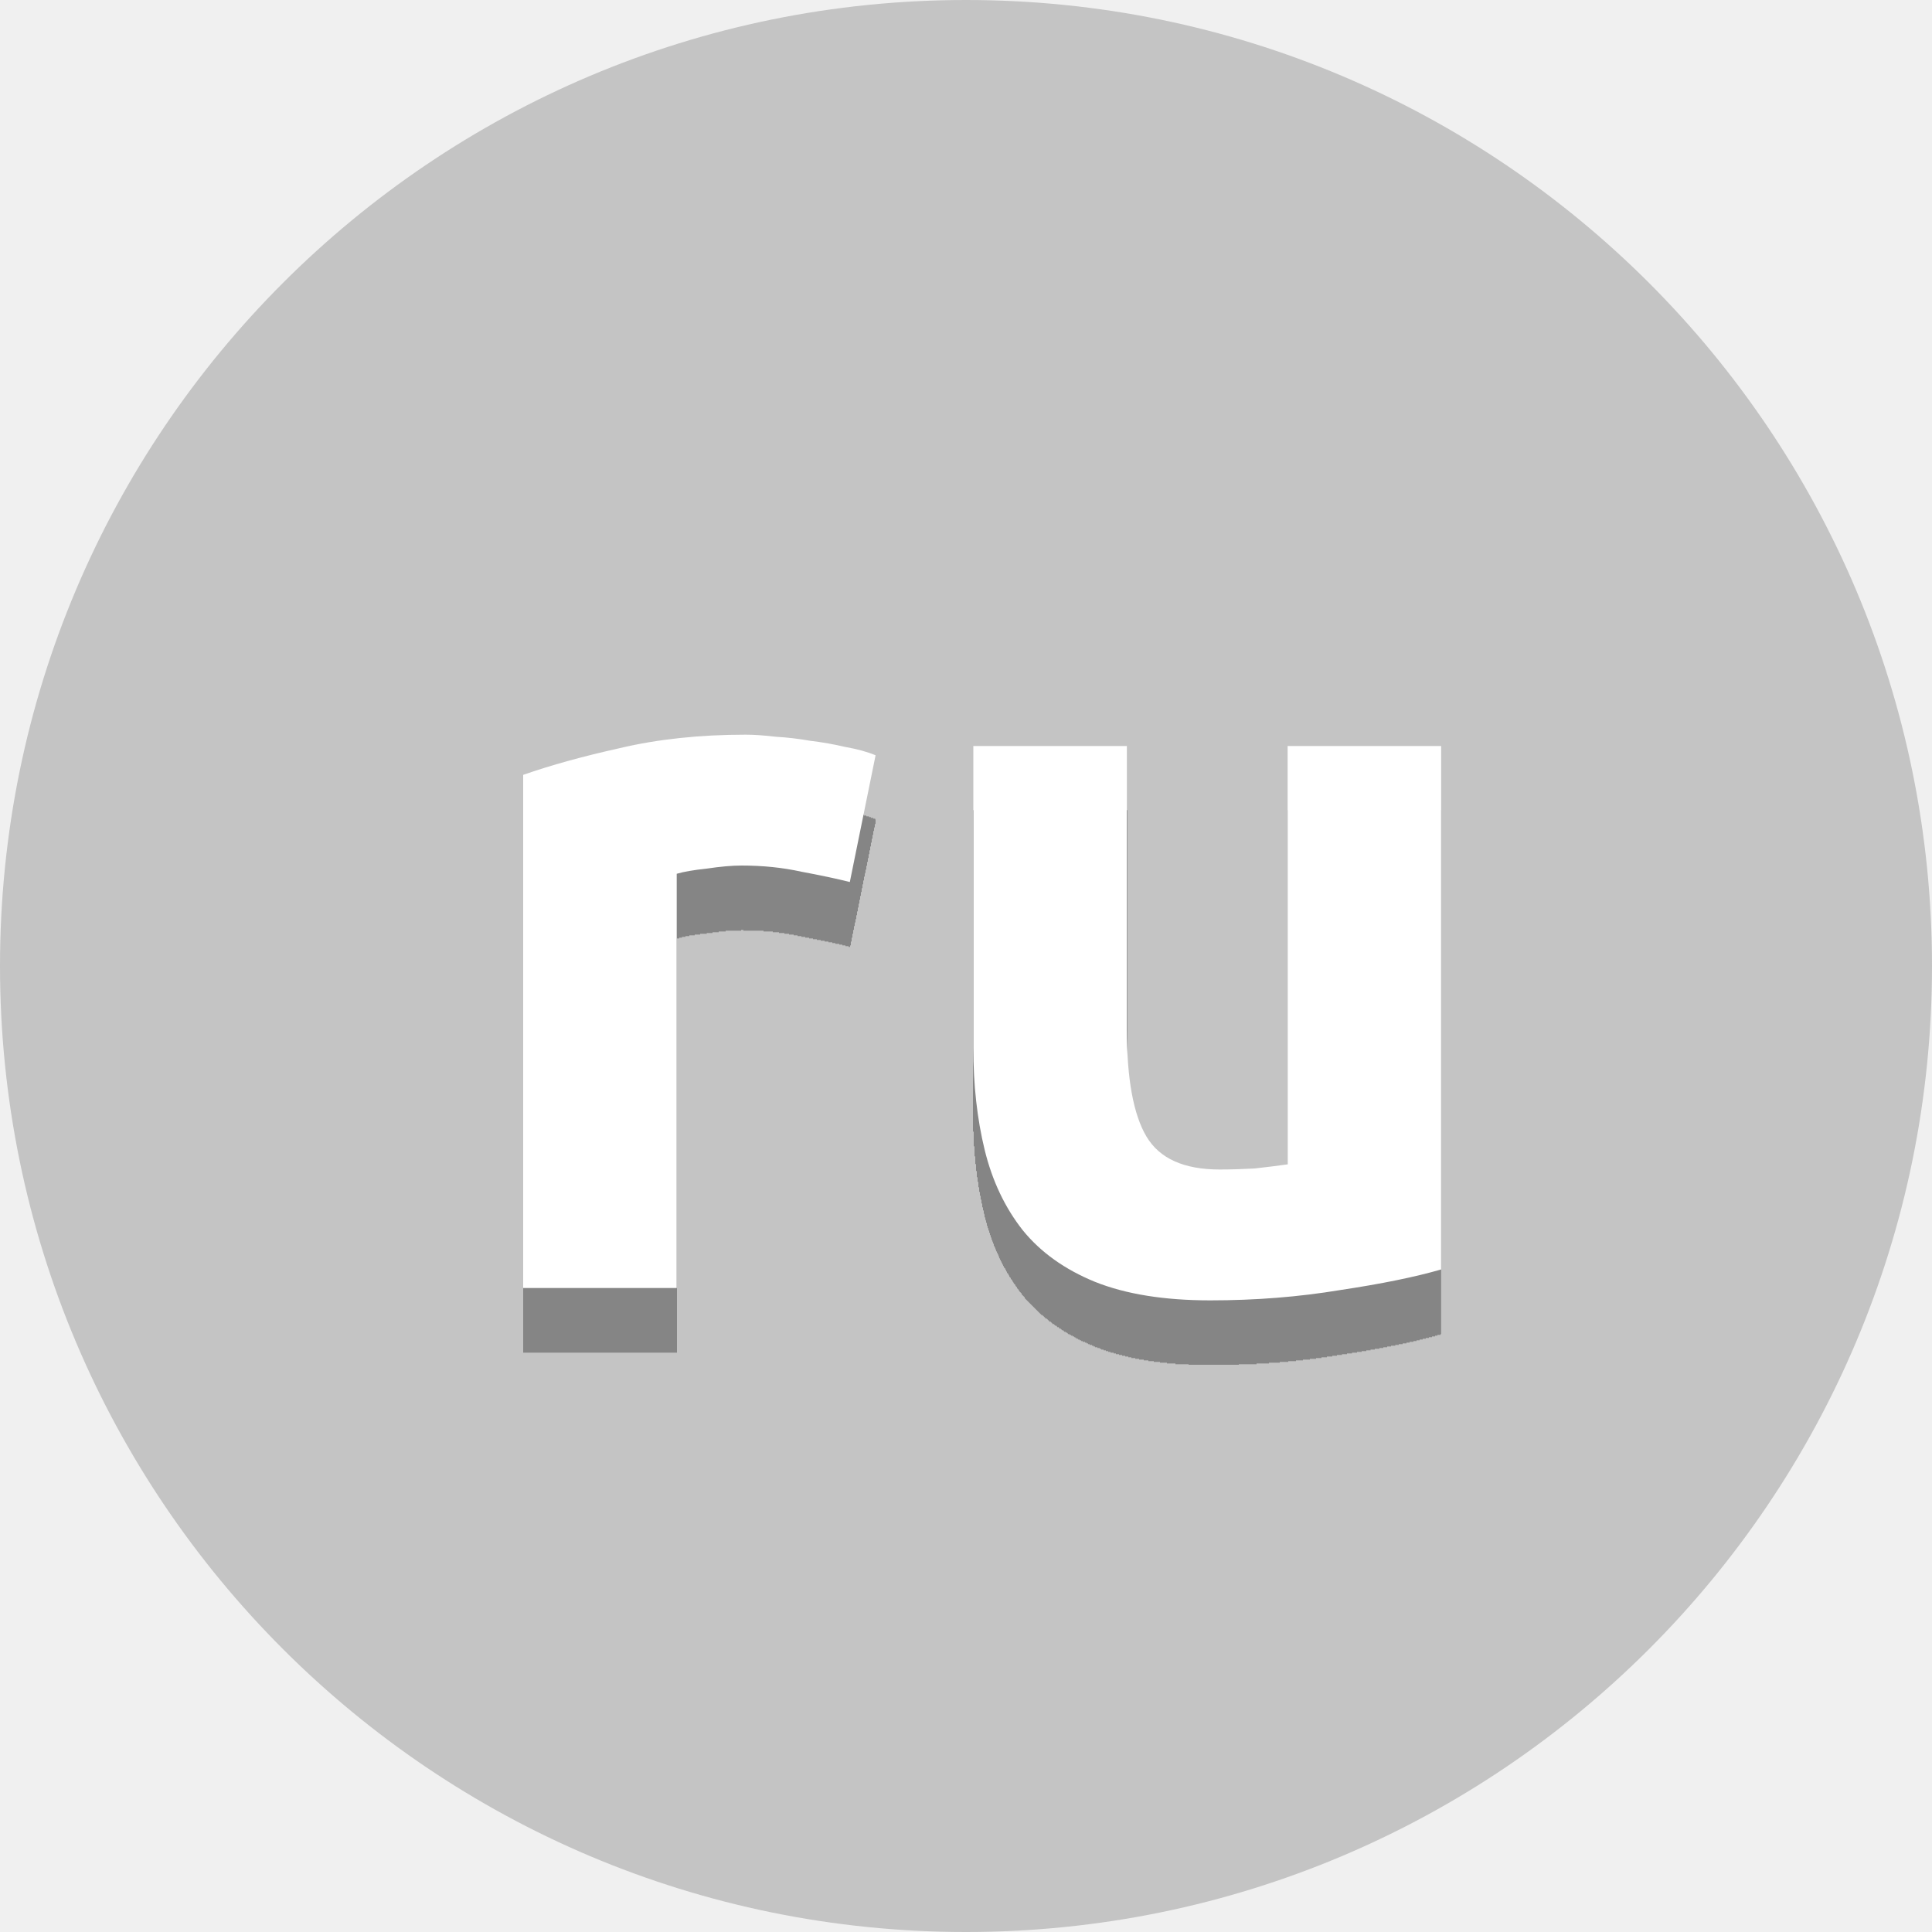
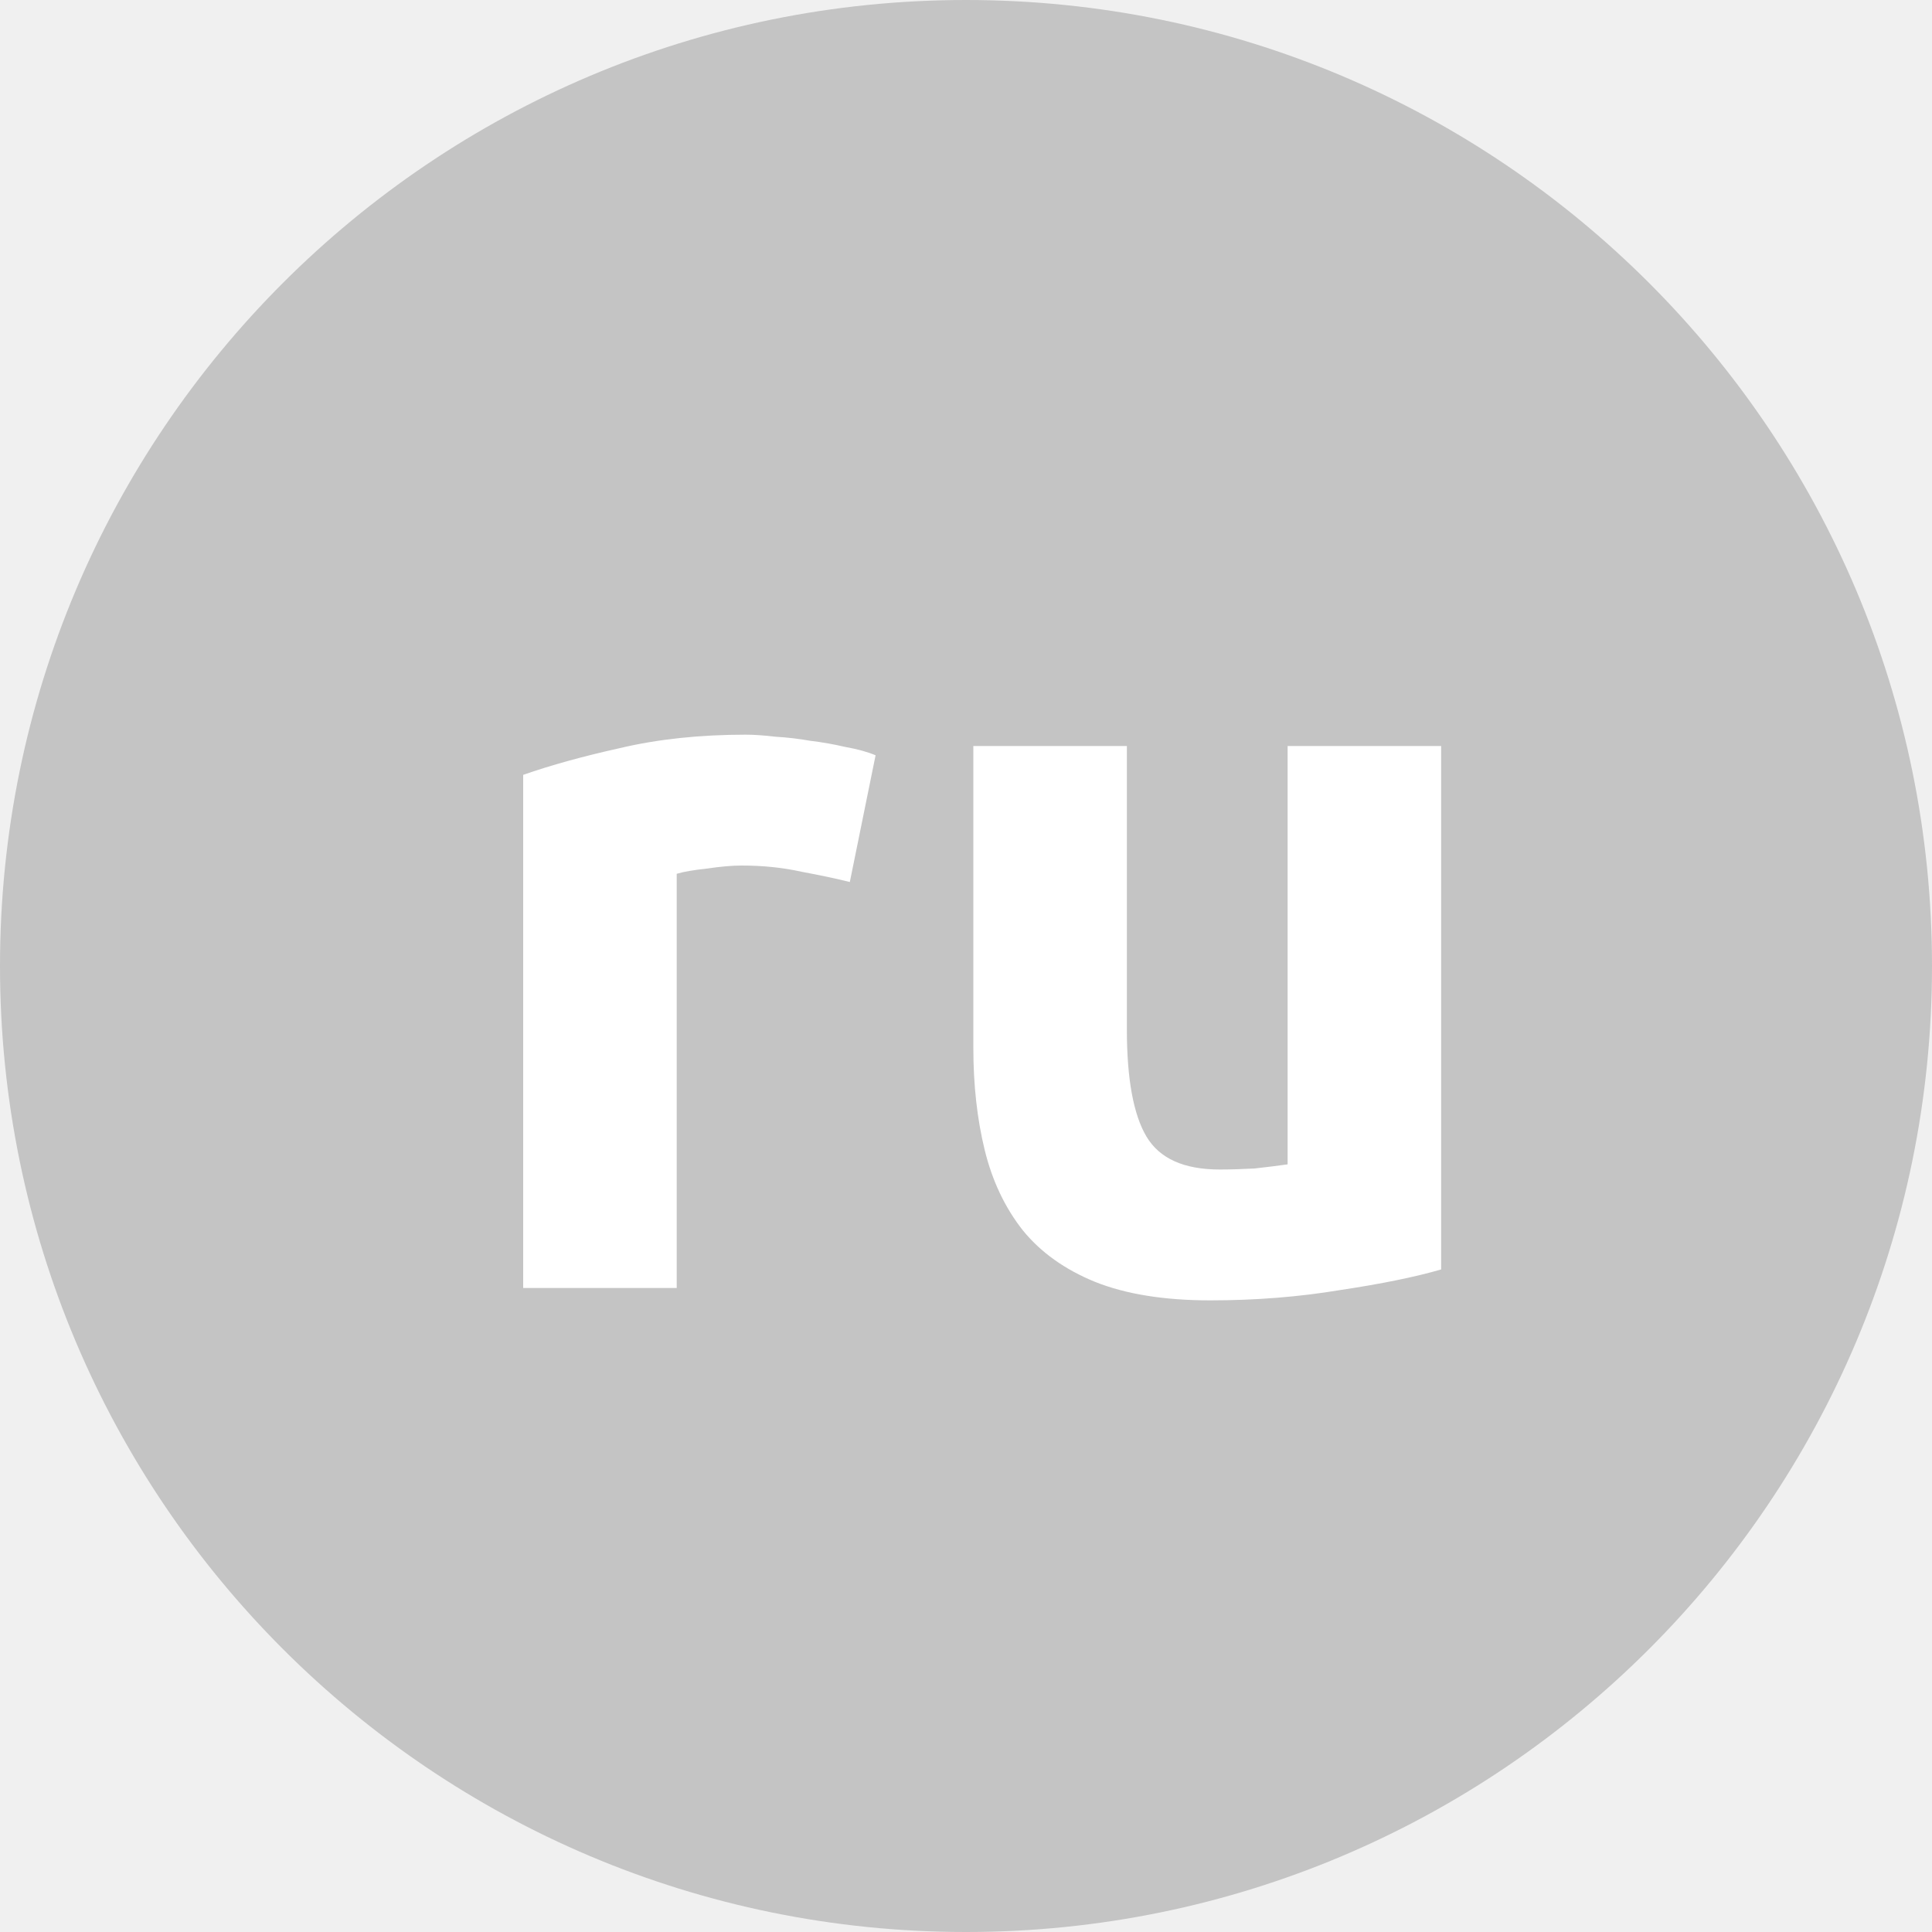
<svg xmlns="http://www.w3.org/2000/svg" width="60" height="60" viewBox="0 0 60 60" fill="none">
  <circle cx="30" cy="30" r="30" fill="#C4C4C4" />
-   <g filter="url(#filter0_d)">
-     <path d="M26.392 27.392C25.965 27.285 25.464 27.179 24.888 27.072C24.312 26.944 23.694 26.88 23.032 26.88C22.733 26.88 22.371 26.912 21.944 26.976C21.539 27.019 21.23 27.072 21.016 27.136V40H16.248V24.064C17.102 23.765 18.104 23.488 19.256 23.232C20.43 22.955 21.731 22.816 23.16 22.816C23.416 22.816 23.726 22.837 24.088 22.88C24.451 22.901 24.814 22.944 25.176 23.008C25.539 23.051 25.901 23.115 26.264 23.2C26.627 23.264 26.936 23.349 27.192 23.456L26.392 27.392ZM44.756 39.424C43.946 39.659 42.9 39.872 41.62 40.064C40.34 40.277 38.996 40.384 37.588 40.384C36.159 40.384 34.964 40.192 34.004 39.808C33.066 39.424 32.319 38.891 31.764 38.208C31.209 37.504 30.815 36.672 30.58 35.712C30.346 34.752 30.228 33.696 30.228 32.544V23.168H34.996V31.968C34.996 33.504 35.199 34.613 35.604 35.296C36.01 35.979 36.767 36.32 37.876 36.32C38.218 36.32 38.58 36.309 38.964 36.288C39.348 36.245 39.69 36.203 39.988 36.16V23.168H44.756V39.424Z" fill="white" />
-   </g>
-   <defs>
-     <filter id="filter0_d" x="16.248" y="22.816" width="28.508" height="19.568" filterUnits="userSpaceOnUse" color-interpolation-filters="sRGB">
-       <feFlood flood-opacity="0" result="BackgroundImageFix" />
-       <feColorMatrix in="SourceAlpha" type="matrix" values="0 0 0 0 0 0 0 0 0 0 0 0 0 0 0 0 0 0 127 0" />
-       <feOffset dy="2" />
-       <feColorMatrix type="matrix" values="0 0 0 0 0 0 0 0 0 0 0 0 0 0 0 0 0 0 0.32 0" />
-       <feBlend mode="normal" in2="BackgroundImageFix" result="effect1_dropShadow" />
-       <feBlend mode="normal" in="SourceGraphic" in2="effect1_dropShadow" result="shape" />
-     </filter>
-   </defs>
+   <path d="M26.392 27.392C25.965 27.285 25.464 27.179 24.888 27.072C24.312 26.944 23.694 26.88 23.032 26.88C22.733 26.88 22.371 26.912 21.944 26.976C21.539 27.019 21.23 27.072 21.016 27.136V40H16.248V24.064C17.102 23.765 18.104 23.488 19.256 23.232C20.43 22.955 21.731 22.816 23.16 22.816C23.416 22.816 23.726 22.837 24.088 22.88C24.451 22.901 24.814 22.944 25.176 23.008C25.539 23.051 25.901 23.115 26.264 23.2C26.627 23.264 26.936 23.349 27.192 23.456L26.392 27.392ZM44.756 39.424C43.946 39.659 42.9 39.872 41.62 40.064C40.34 40.277 38.996 40.384 37.588 40.384C36.159 40.384 34.964 40.192 34.004 39.808C33.066 39.424 32.319 38.891 31.764 38.208C31.209 37.504 30.815 36.672 30.58 35.712C30.346 34.752 30.228 33.696 30.228 32.544V23.168H34.996V31.968C34.996 33.504 35.199 34.613 35.604 35.296C36.01 35.979 36.767 36.32 37.876 36.32C38.218 36.32 38.58 36.309 38.964 36.288C39.348 36.245 39.69 36.203 39.988 36.16V23.168H44.756V39.424Z" fill="white" />
</svg>
